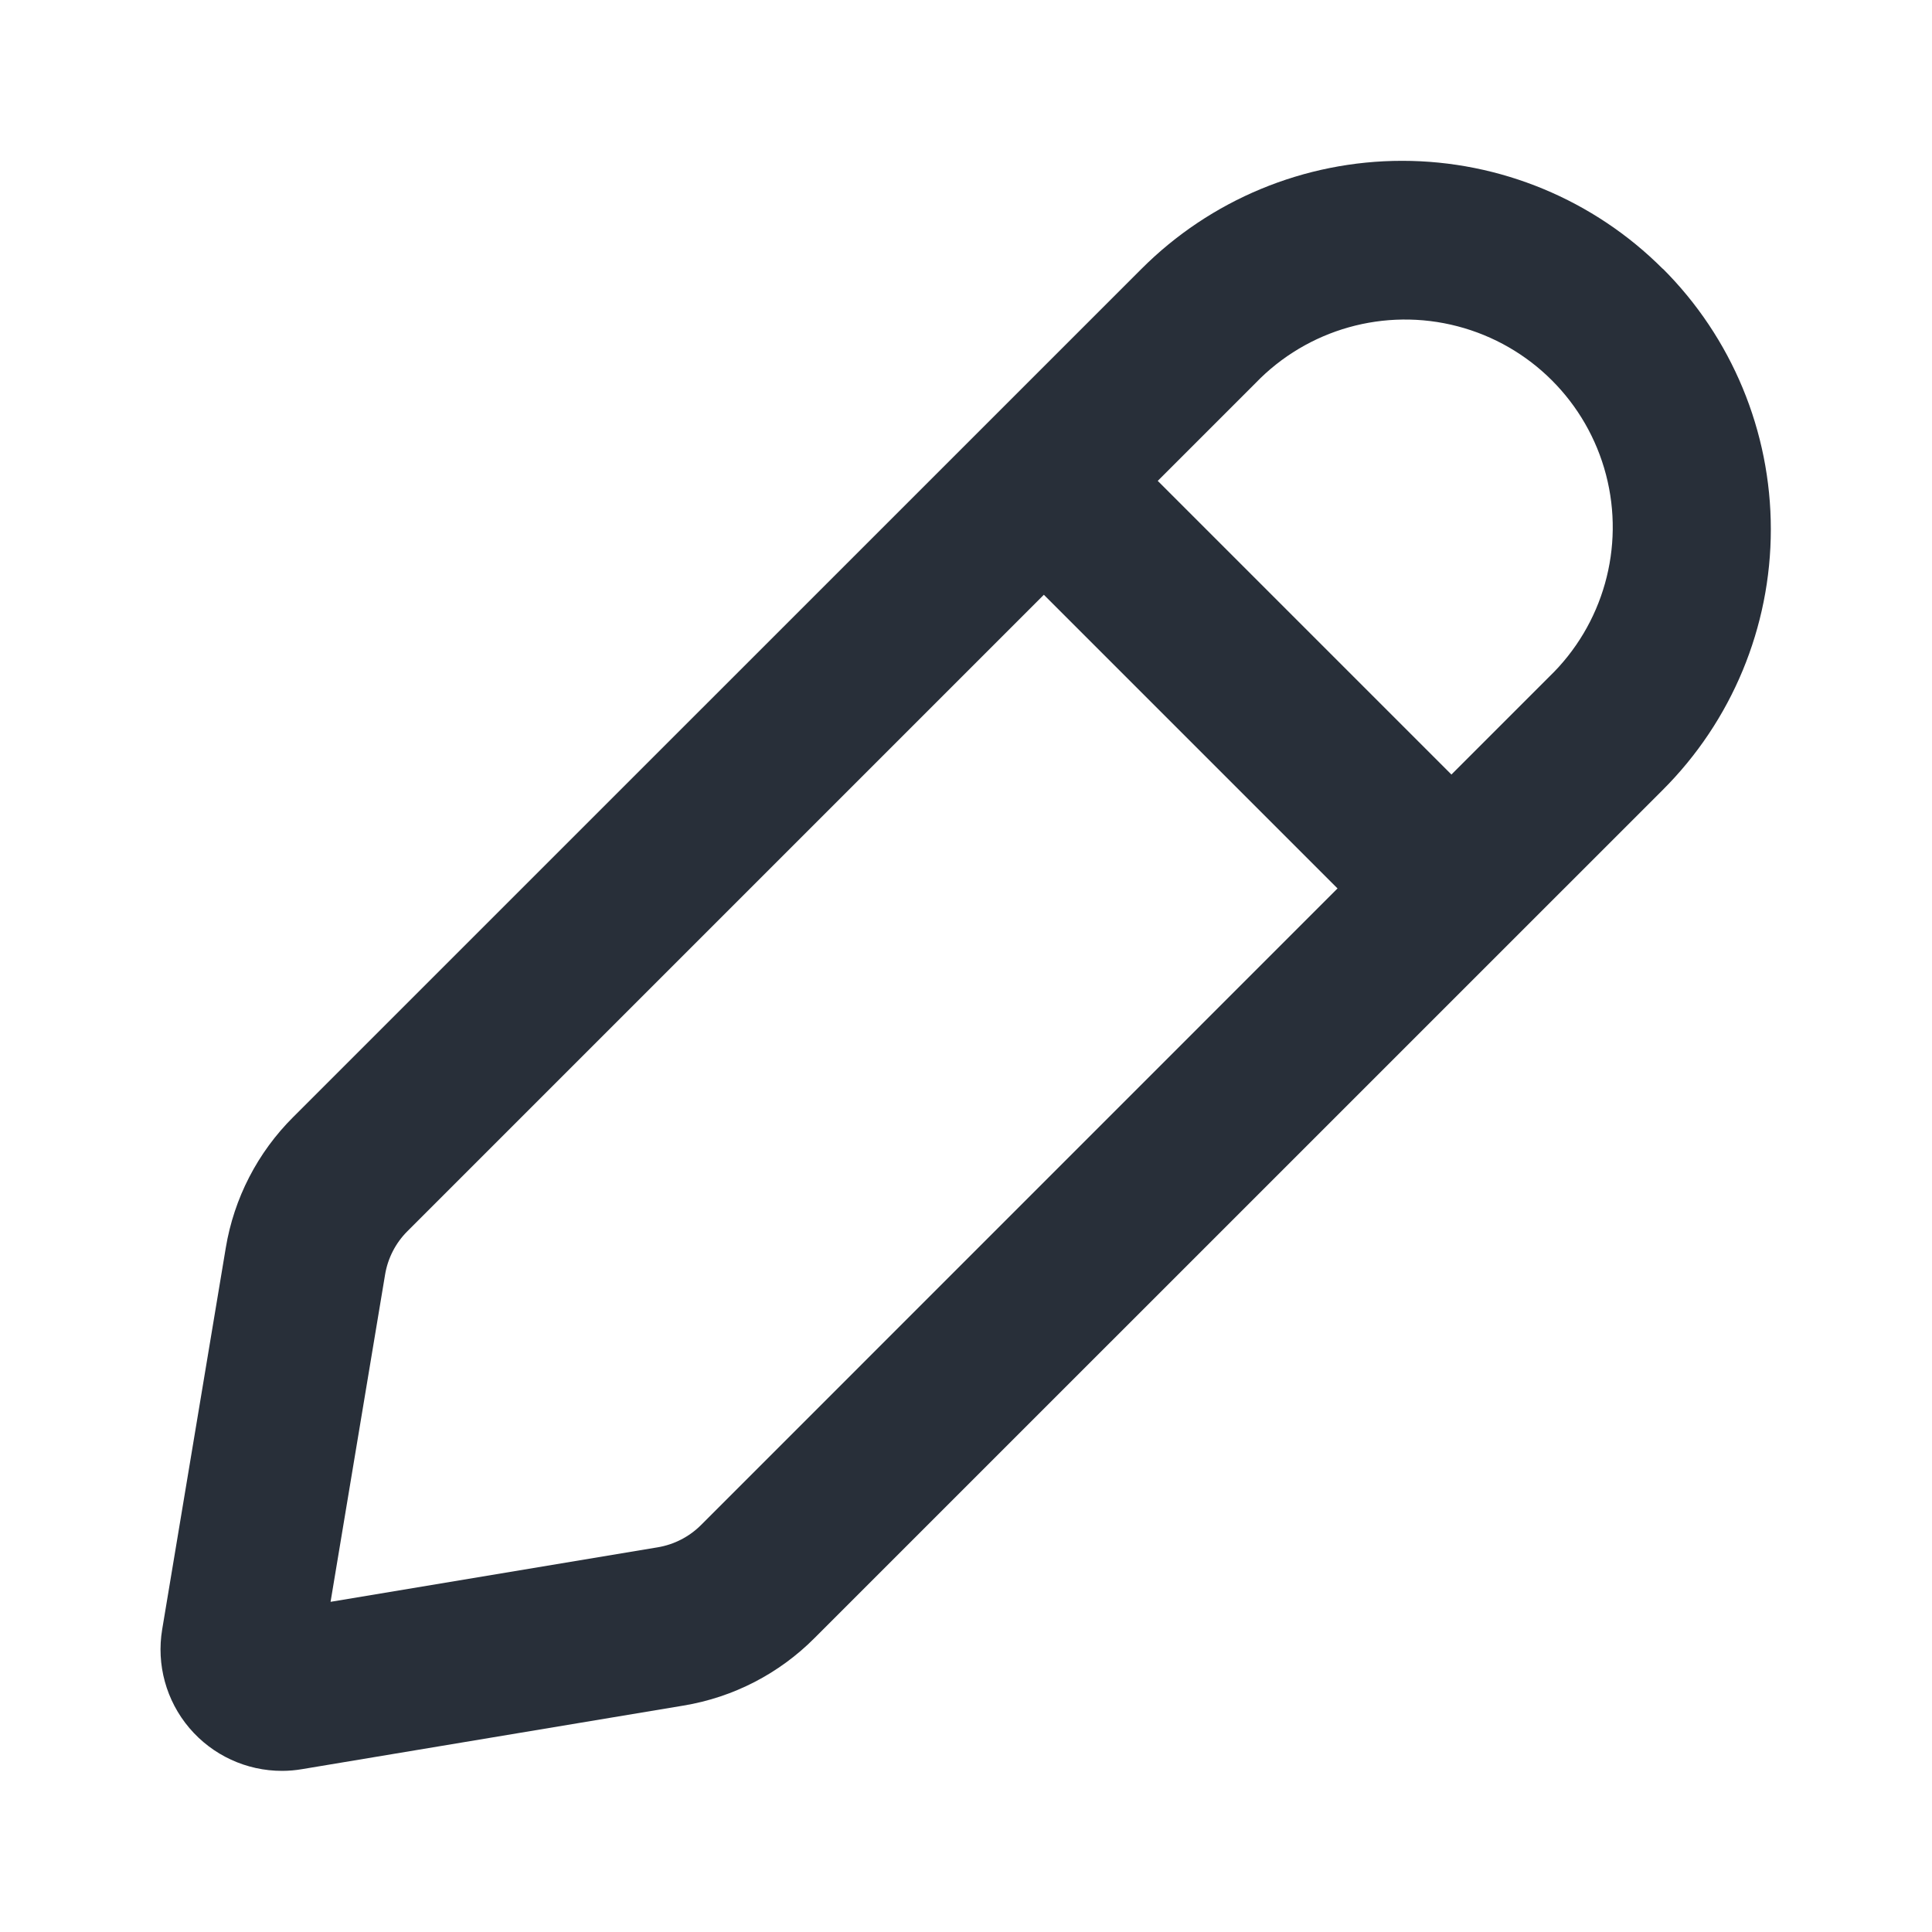
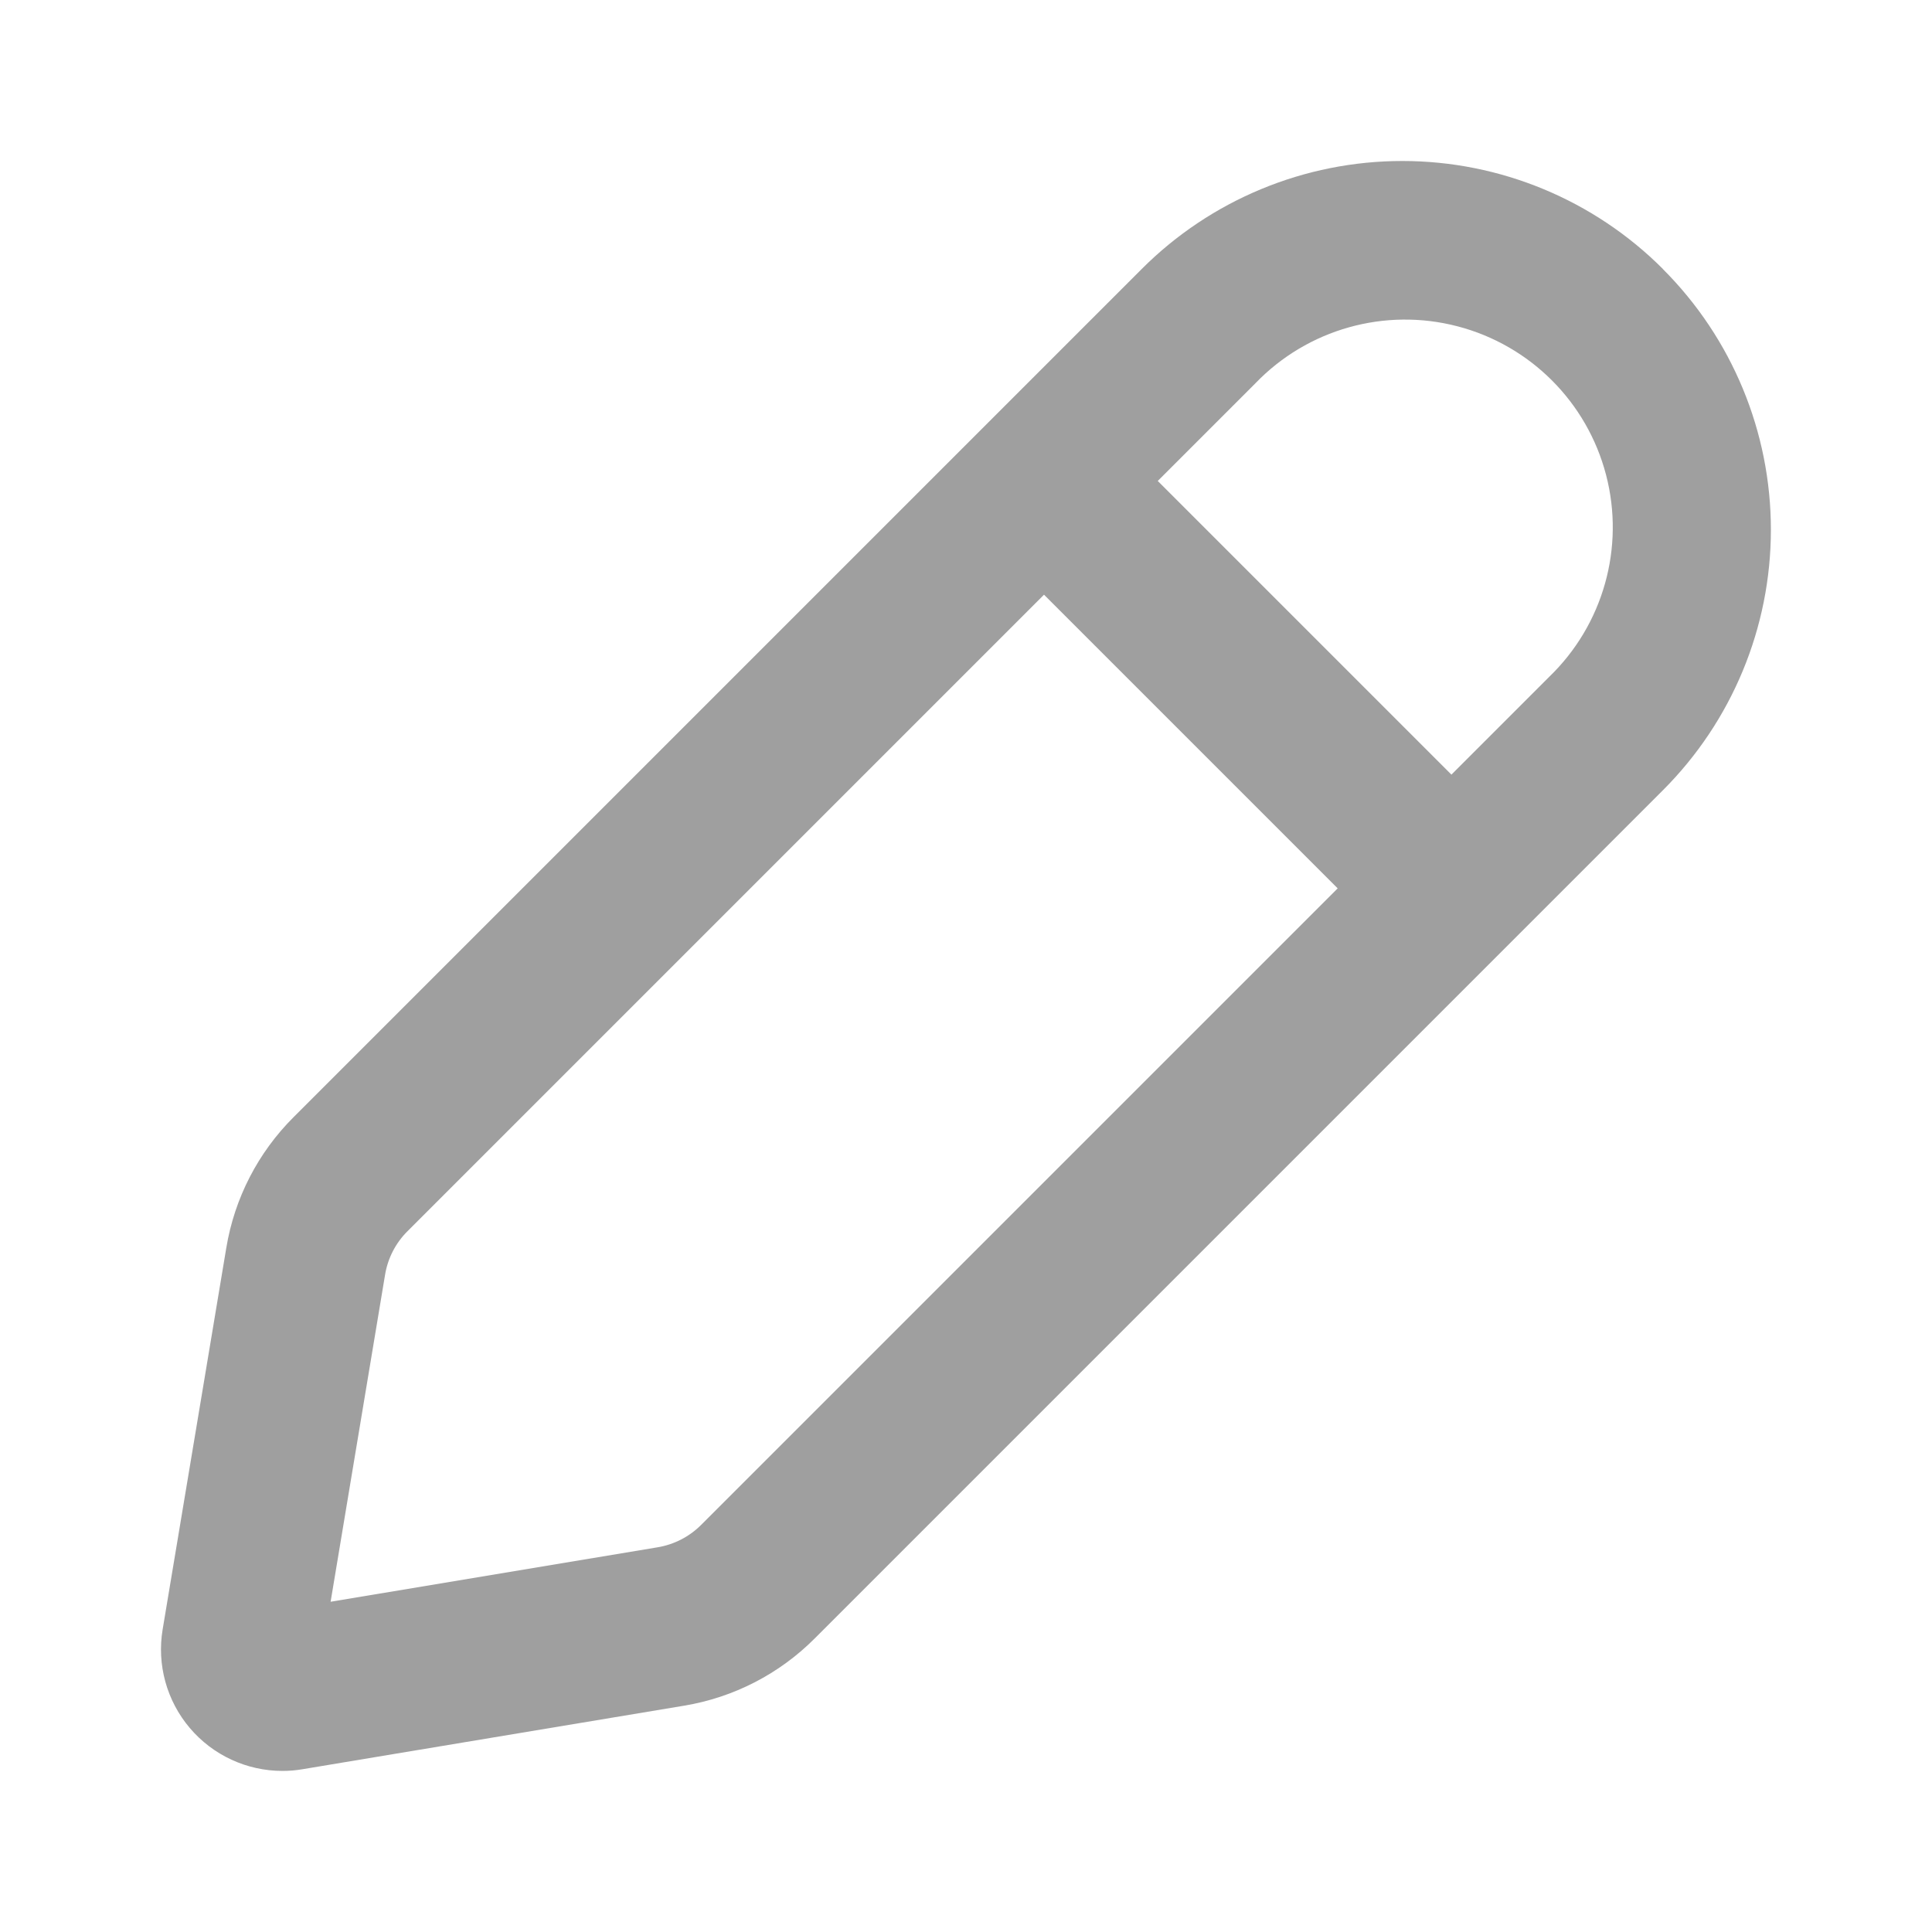
- <svg xmlns="http://www.w3.org/2000/svg" id="pen-Bold" width="20" height="20" viewBox="0 0 20 20">
-   <rect id="Path" width="20" height="20" fill="rgba(255,255,255,0)" />
-   <path id="pen-Bold_1_" d="M796.548,1821.118a3.814,3.814,0,0,0-5.4,0l-8.778,8.777a2.484,2.484,0,0,0-.7,1.357l-.658,3.948a1.257,1.257,0,0,0,1.242,1.465,1.231,1.231,0,0,0,.207-.018l3.948-.658a2.484,2.484,0,0,0,1.357-.7l8.778-8.777a3.813,3.813,0,0,0,0-5.4Zm-9.956,13a.827.827,0,0,1-.452.233l-3.385.564.564-3.385a.826.826,0,0,1,.232-.452l6.588-6.588,3.04,3.04Zm8.777-8.778-1.011,1.011-3.04-3.04,1.011-1.011a2.15,2.15,0,1,1,3.04,3.04Z" transform="translate(-779.333 -1818.333)" fill="#282f39" />
+ <svg xmlns="http://www.w3.org/2000/svg" width="16" height="16" viewBox="0 0 16 16">
+   <path style="fill:transparent" d="M0 0h16v16H0z" />
+   <path d="M793.439 1820.895a3.051 3.051 0 0 0-4.317 0l-7.022 7.022a1.986 1.986 0 0 0-.559 1.085l-.527 3.159a1.006 1.006 0 0 0 .993 1.172.981.981 0 0 0 .165-.014l3.159-.526a1.986 1.986 0 0 0 1.085-.559l7.022-7.022a3.051 3.051 0 0 0 0-4.317zm-7.965 10.4a.663.663 0 0 1-.361.186l-2.708.451.451-2.708a.66.66 0 0 1 .186-.361l5.271-5.271 2.432 2.432zm7.022-7.022-.809.809-2.432-2.432.809-.809a1.72 1.72 0 1 1 2.432 2.432z" transform="translate(-779.667 -1818.667)" style="fill:#9f9f9f" />
</svg>
